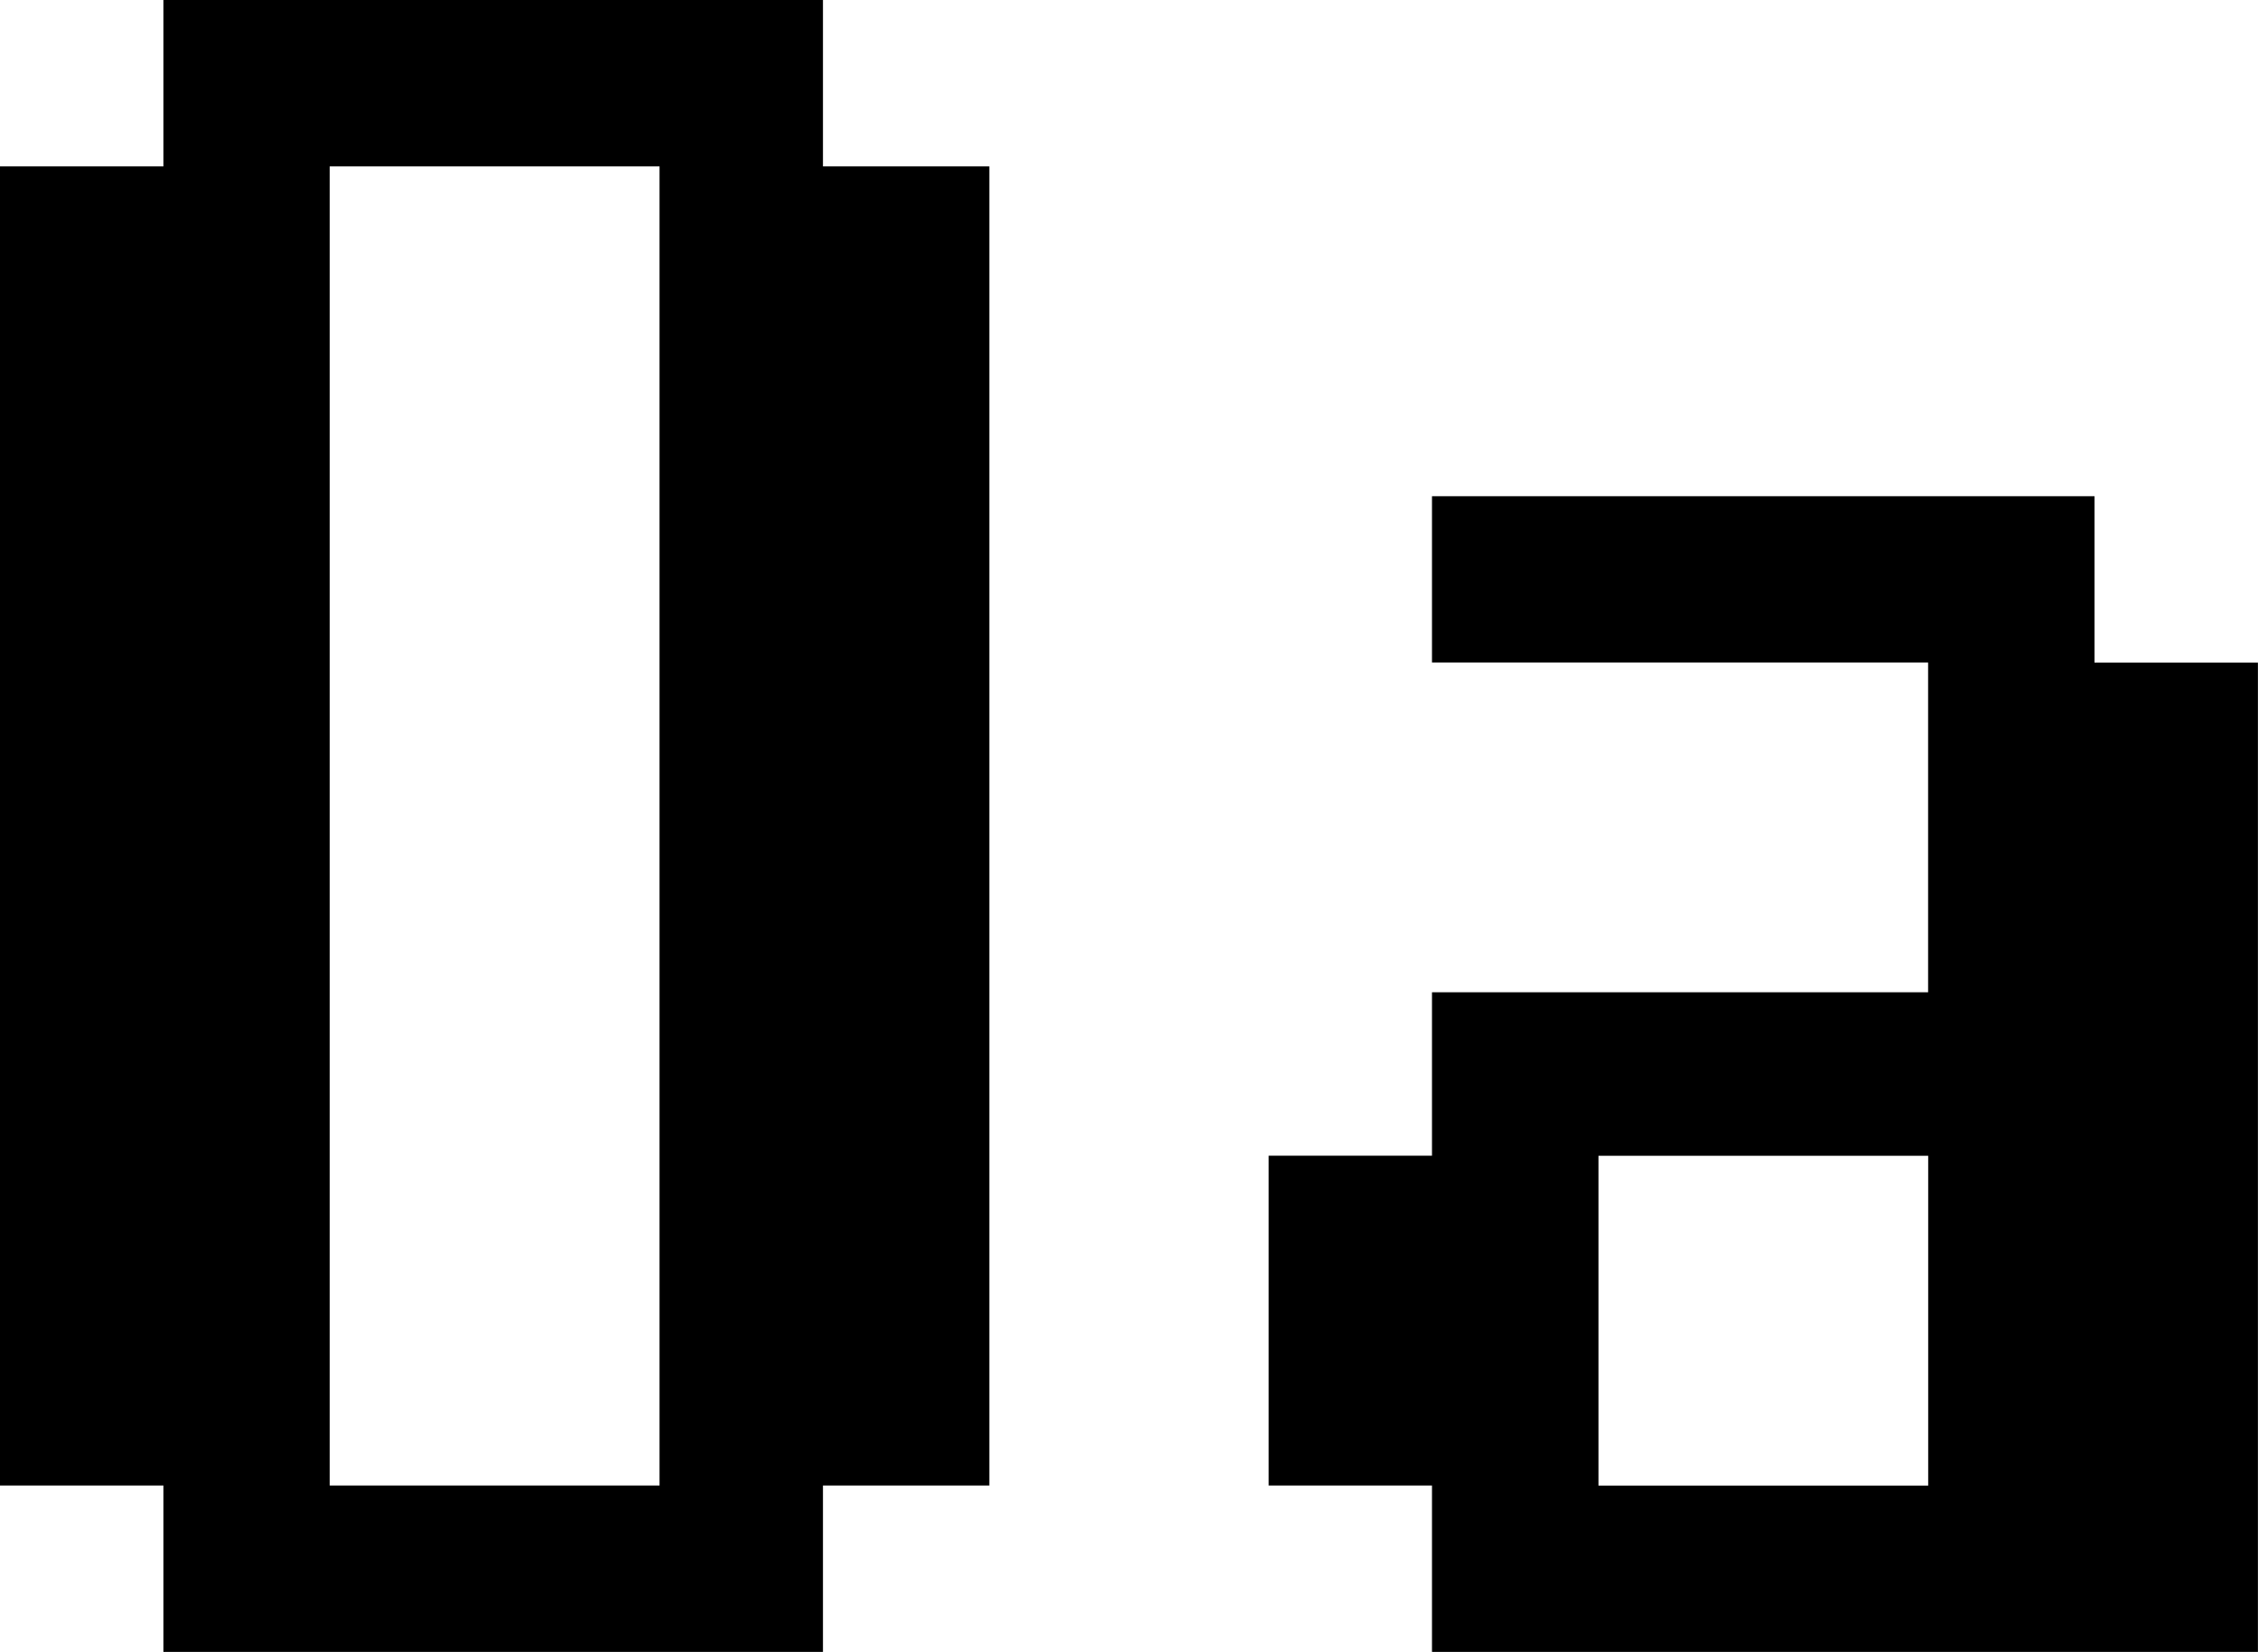
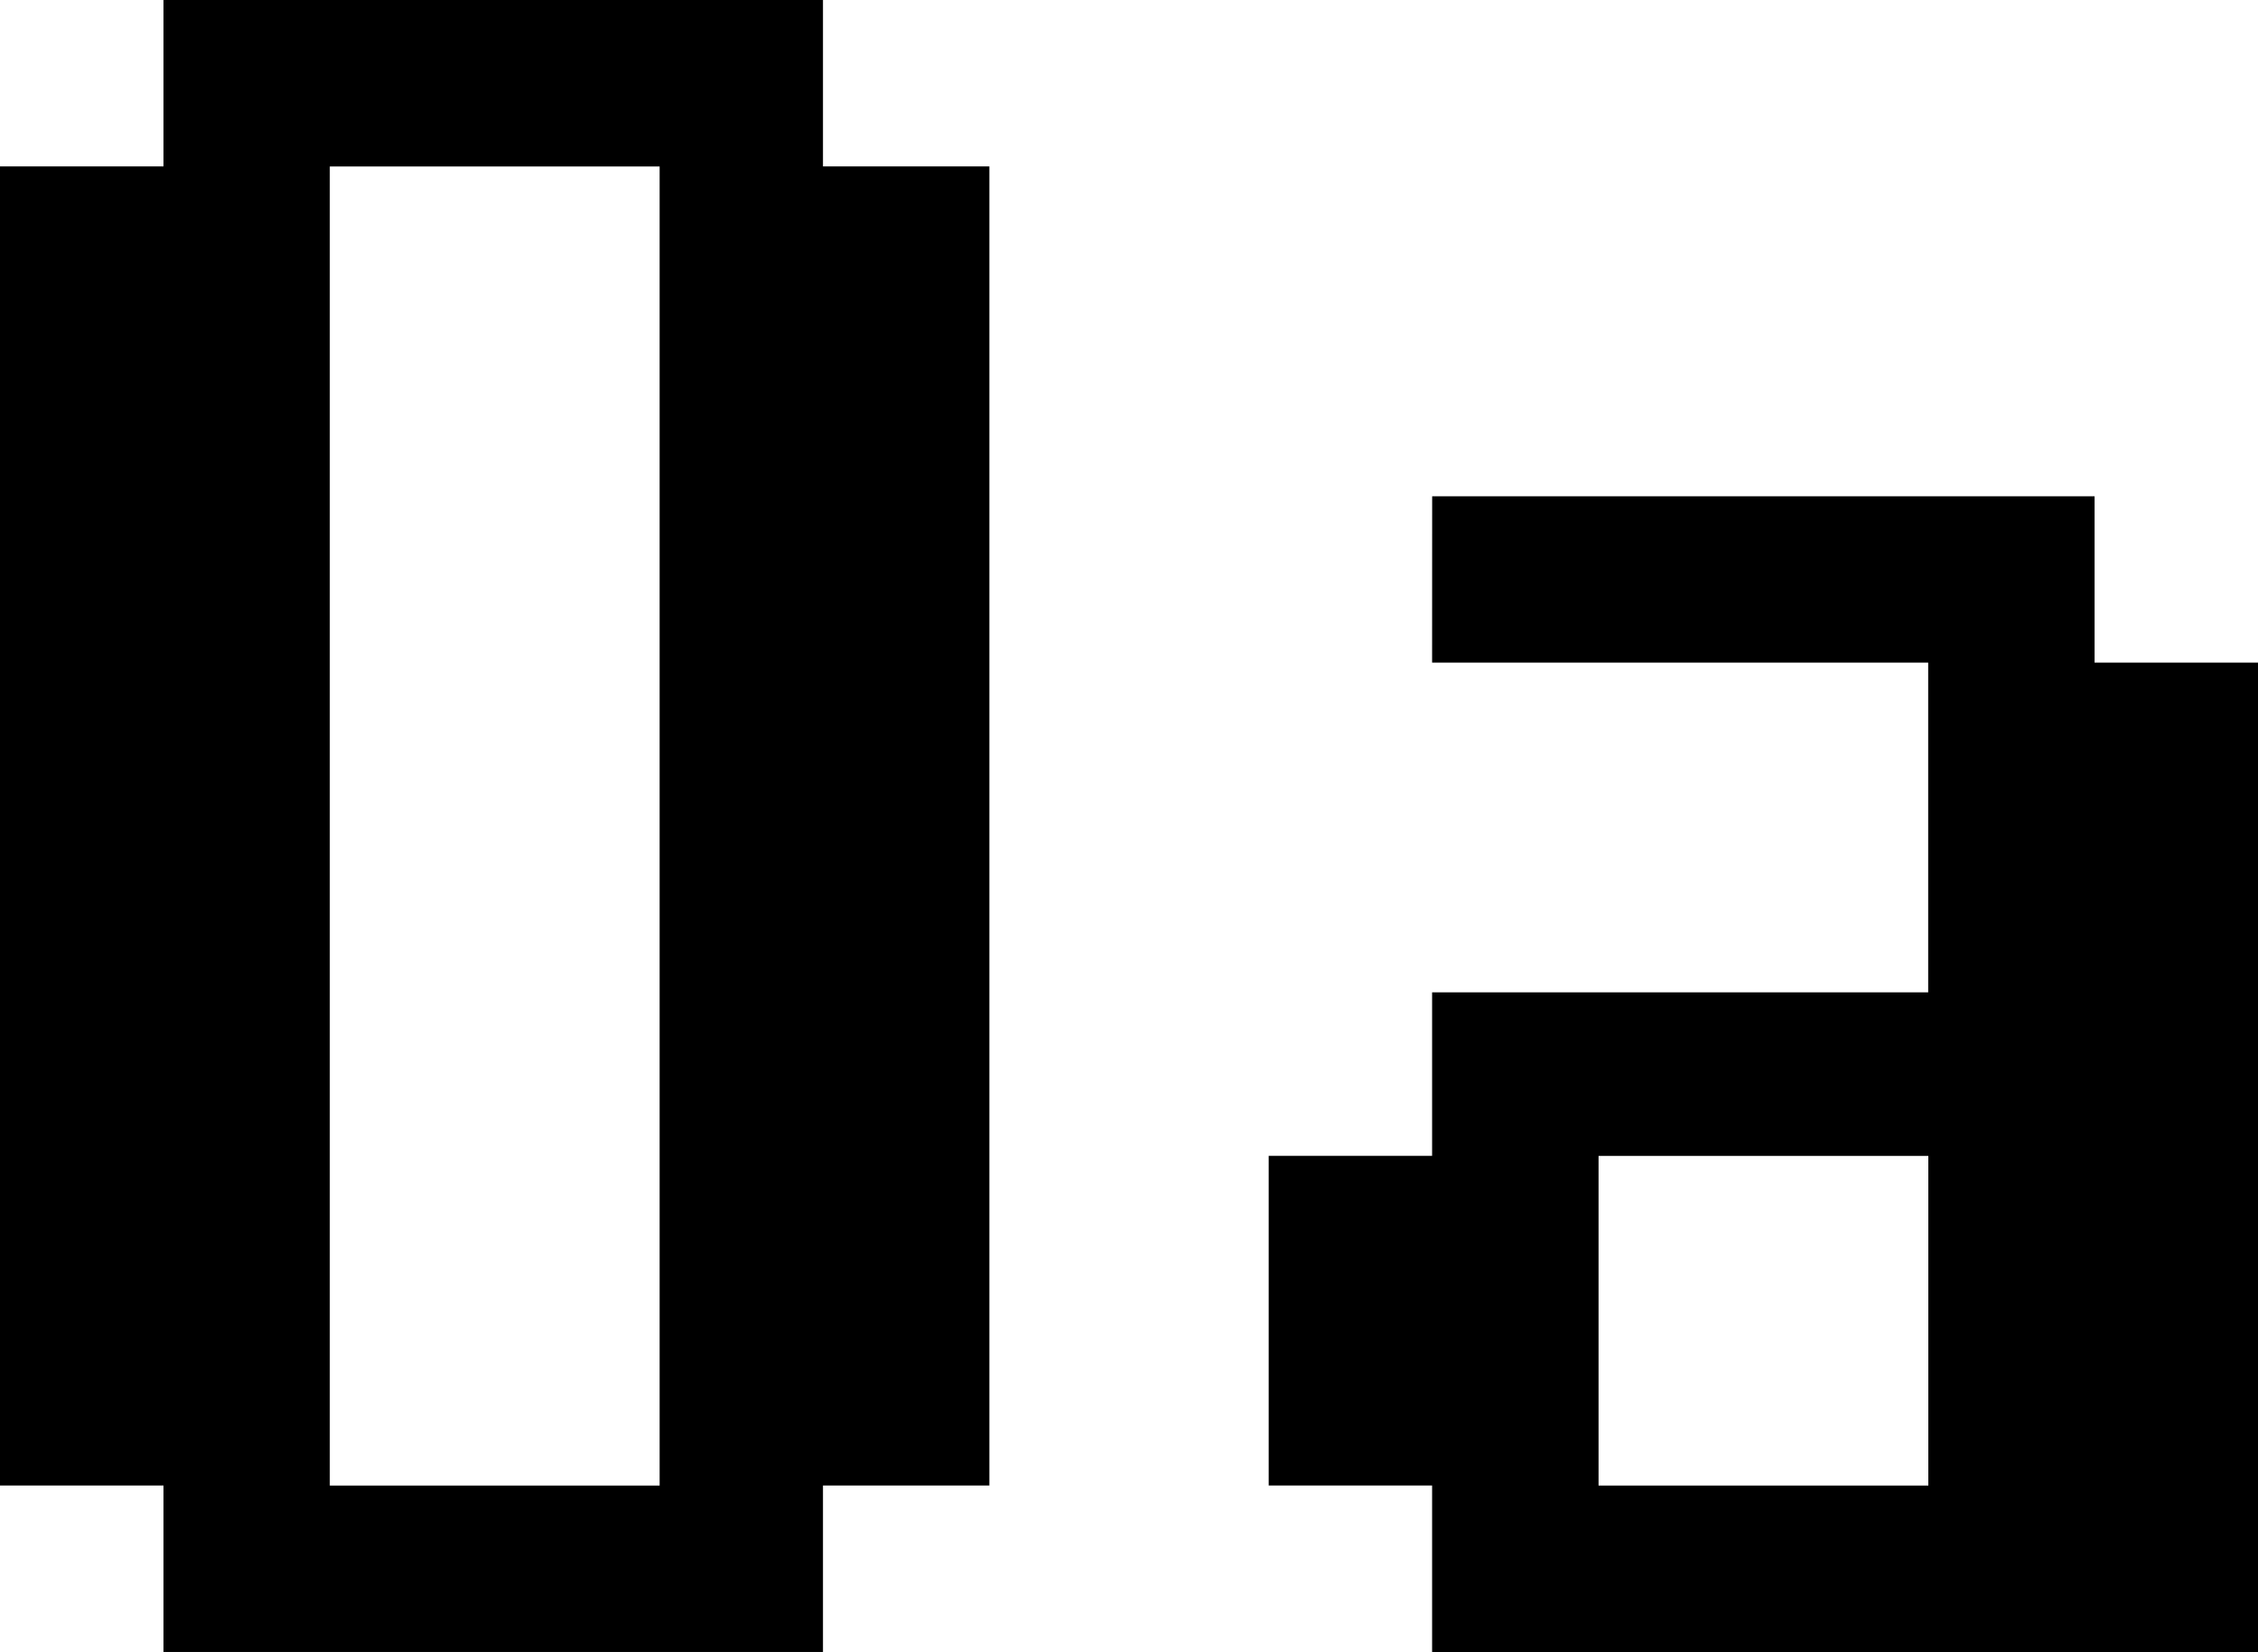
- <svg xmlns="http://www.w3.org/2000/svg" version="1.1" baseProfile="tiny" id="Layer_1" x="0px" y="0px" width="27.358px" height="20.014px" viewBox="293.516 301.486 27.358 20.014" xml:space="preserve">
+ <svg xmlns="http://www.w3.org/2000/svg" version="1.1" baseProfile="tiny" id="Layer_1" x="0px" y="0px" width="35.539px" height="26px" viewBox="285.334 298.493 35.539 26" xml:space="preserve">
  <g>
-     <path d="M295.496,321.5v-2.016h-1.98v-15.982h1.98v-2.016h7.991v2.016h2.016v15.982h-2.016v2.016H295.496z M301.507,303.502h-3.996   v15.982h3.996V303.502z" />
-     <path d="M310.867,307.498h8.026v2.016h1.98V321.5h-10.007v-2.016h-1.979v-3.996h1.979v-1.98h6.011v-3.995h-6.011V307.498z    M316.878,315.489h-3.995v3.996h3.995V315.489z" />
+     <path d="M287.907,324.493v-2.62h-2.573v-20.761h2.573v-2.619h10.38v2.619h2.619v20.761h-2.619v2.62H287.907z M295.716,301.113   h-5.191v20.761h5.191V301.113z" />
+     <path d="M307.875,306.304h10.426v2.618h2.572v15.571h-12.999v-2.62h-2.572v-5.189h2.572v-2.573h7.808v-5.189h-7.808   L307.875,306.304L307.875,306.304z M315.684,316.685h-5.19v5.189h5.19V316.685z" />
  </g>
</svg>
